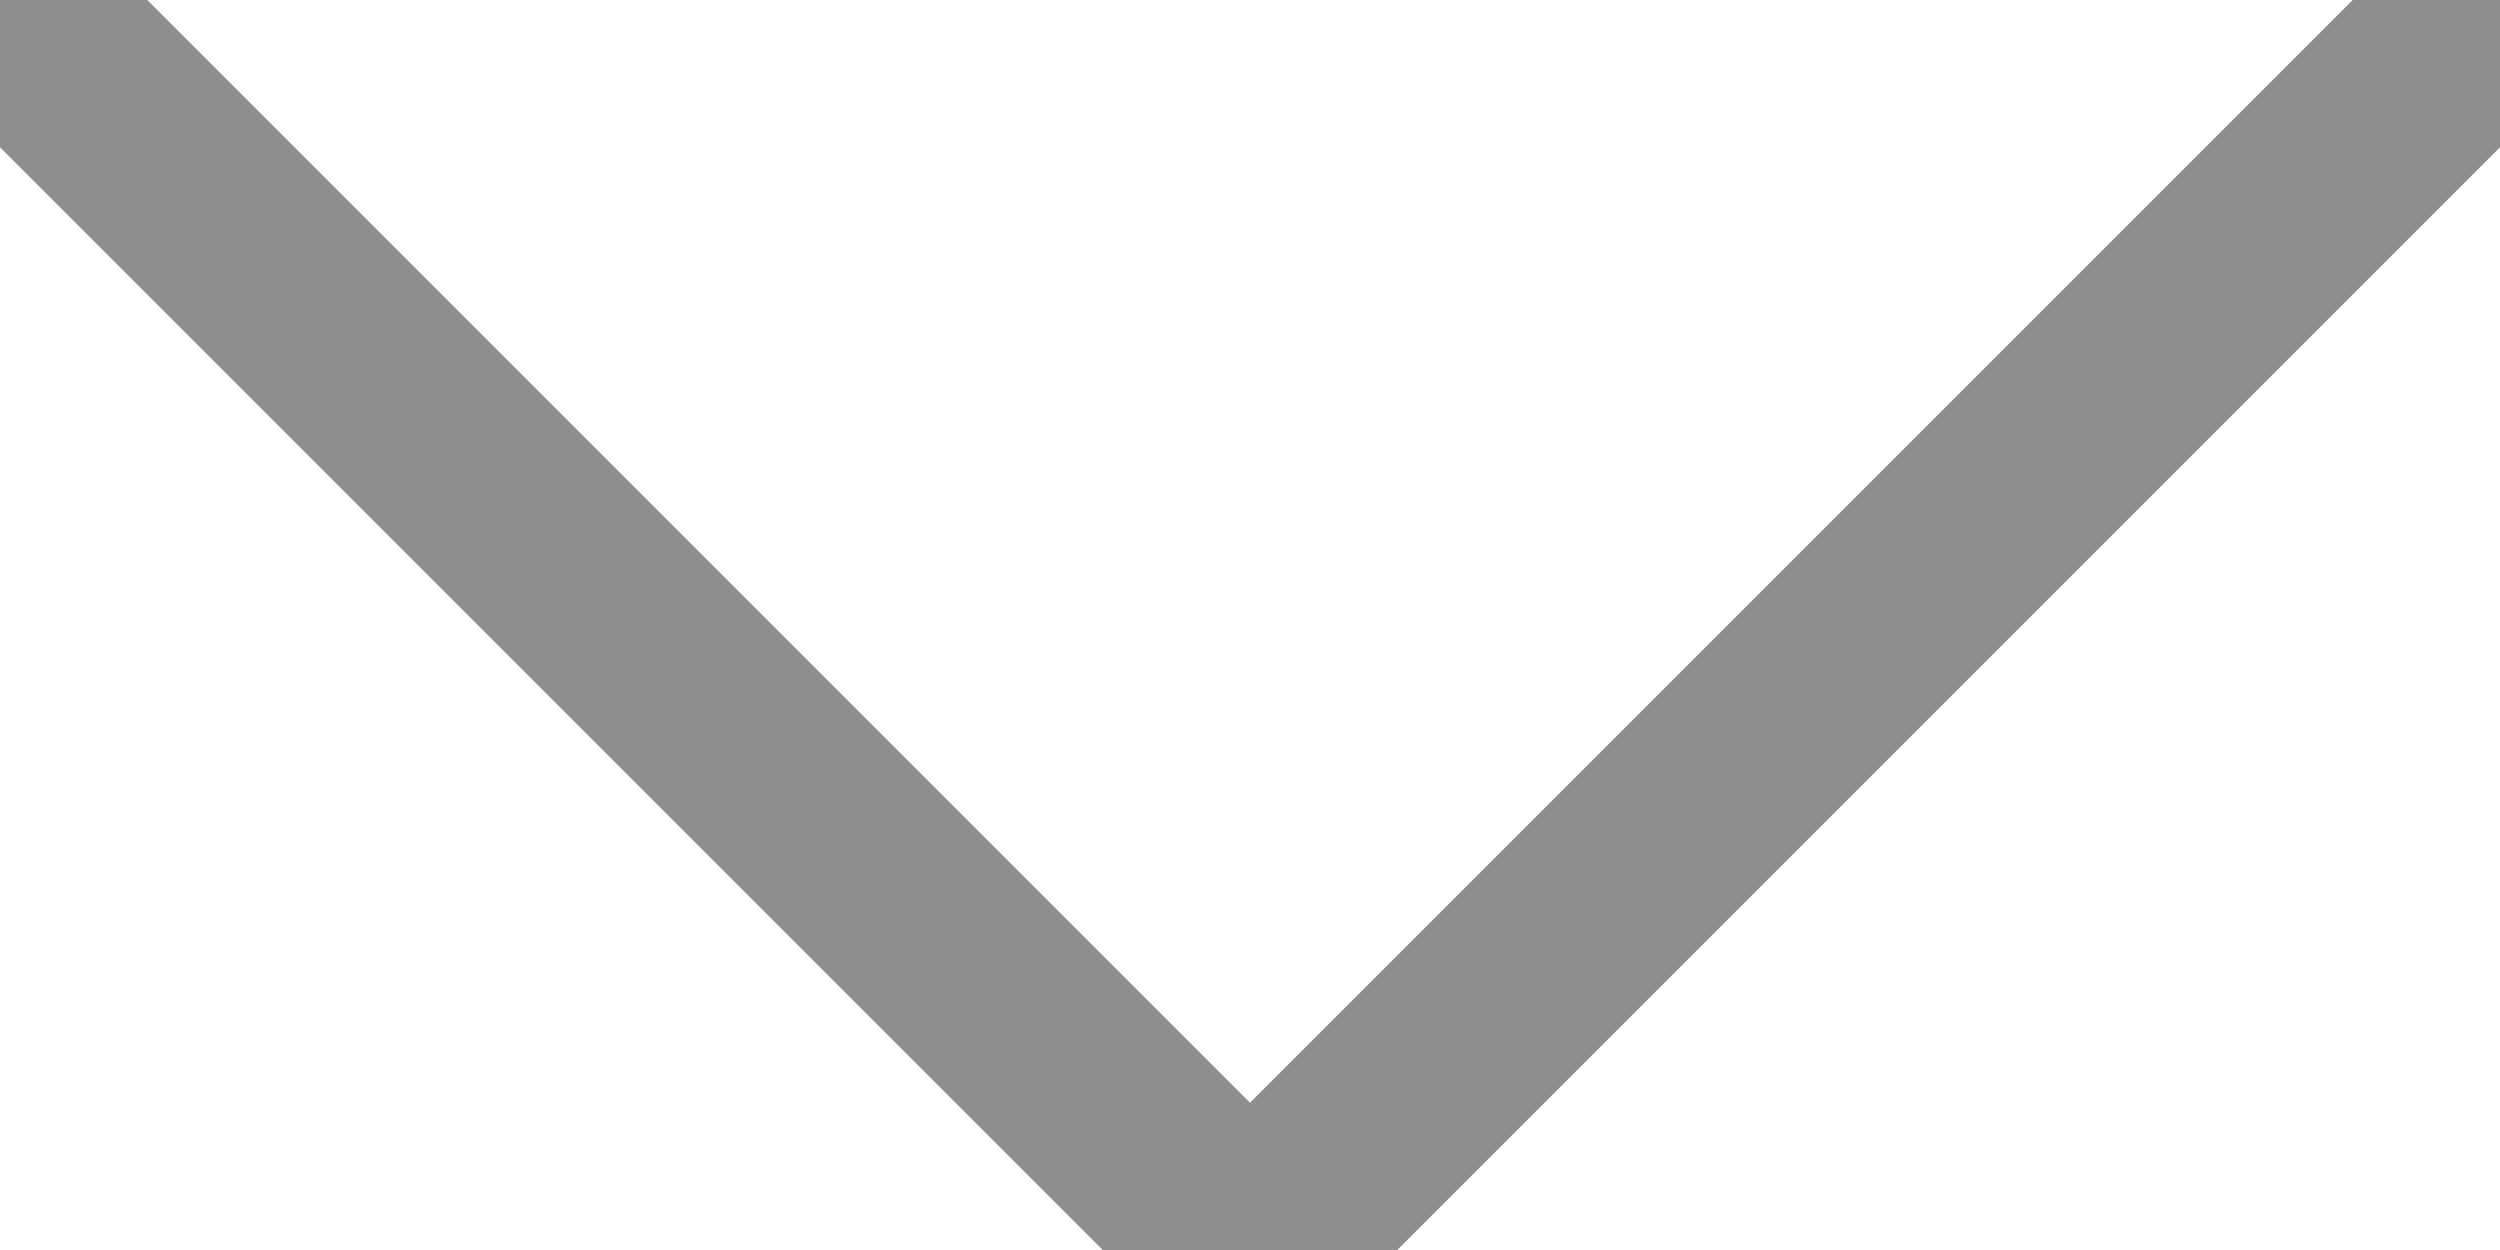
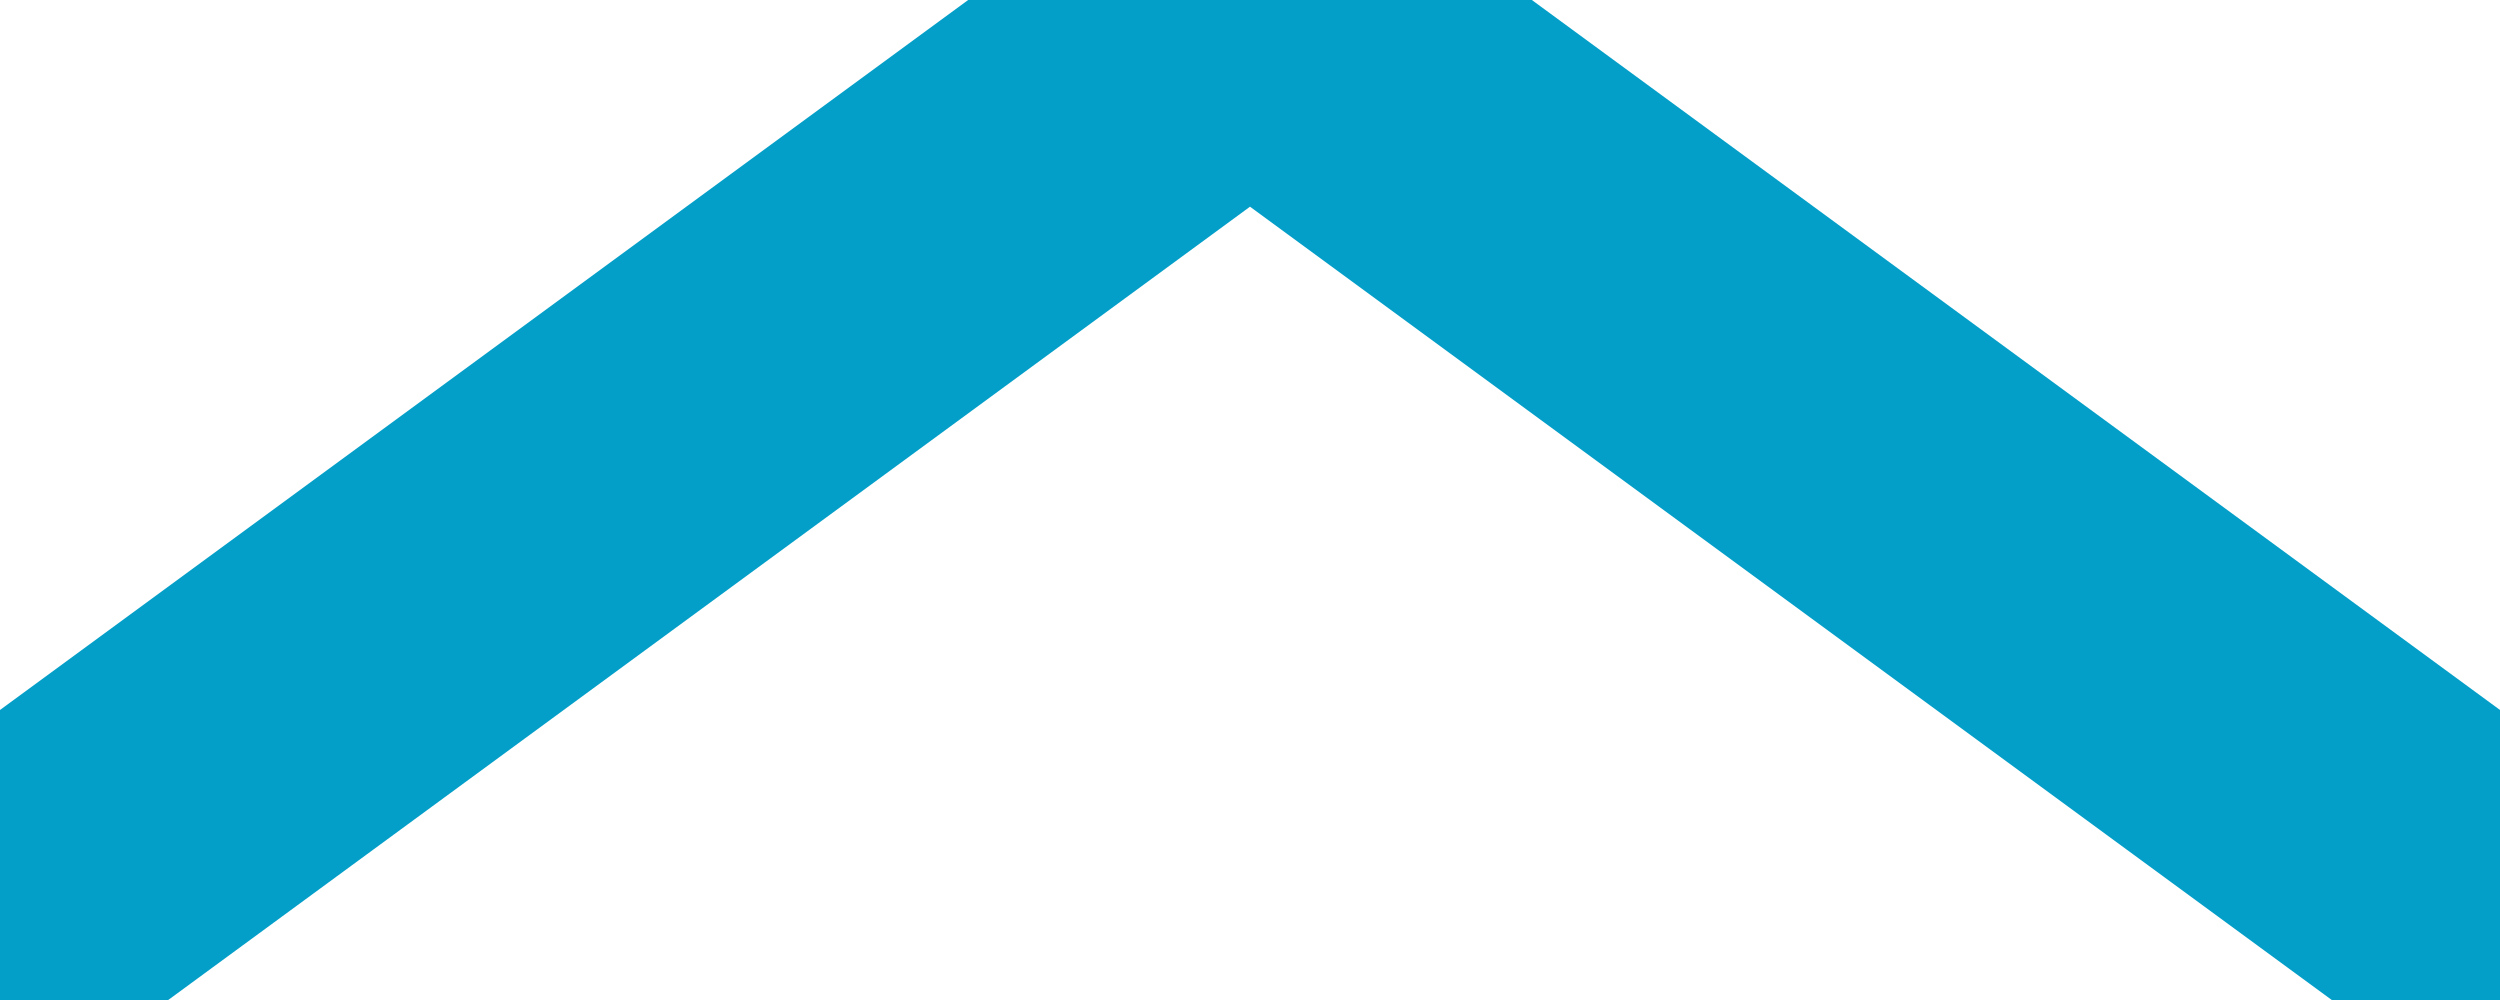
- <svg xmlns="http://www.w3.org/2000/svg" width="12" height="6" viewBox="0 0 12 6" fill="none">
-   <path d="M12 0L6 6L0 0" stroke="#636363" stroke-opacity="0.72" stroke-linecap="round" stroke-linejoin="round" />
+ <svg xmlns="http://www.w3.org/2000/svg" width="15" height="6" viewBox="0 0 15 6" fill="none">
+   <path d="M15 5.5L7.5 0L0 5.5" stroke="#039FC8" stroke-width="2" stroke-linecap="round" stroke-linejoin="round" />
</svg>
